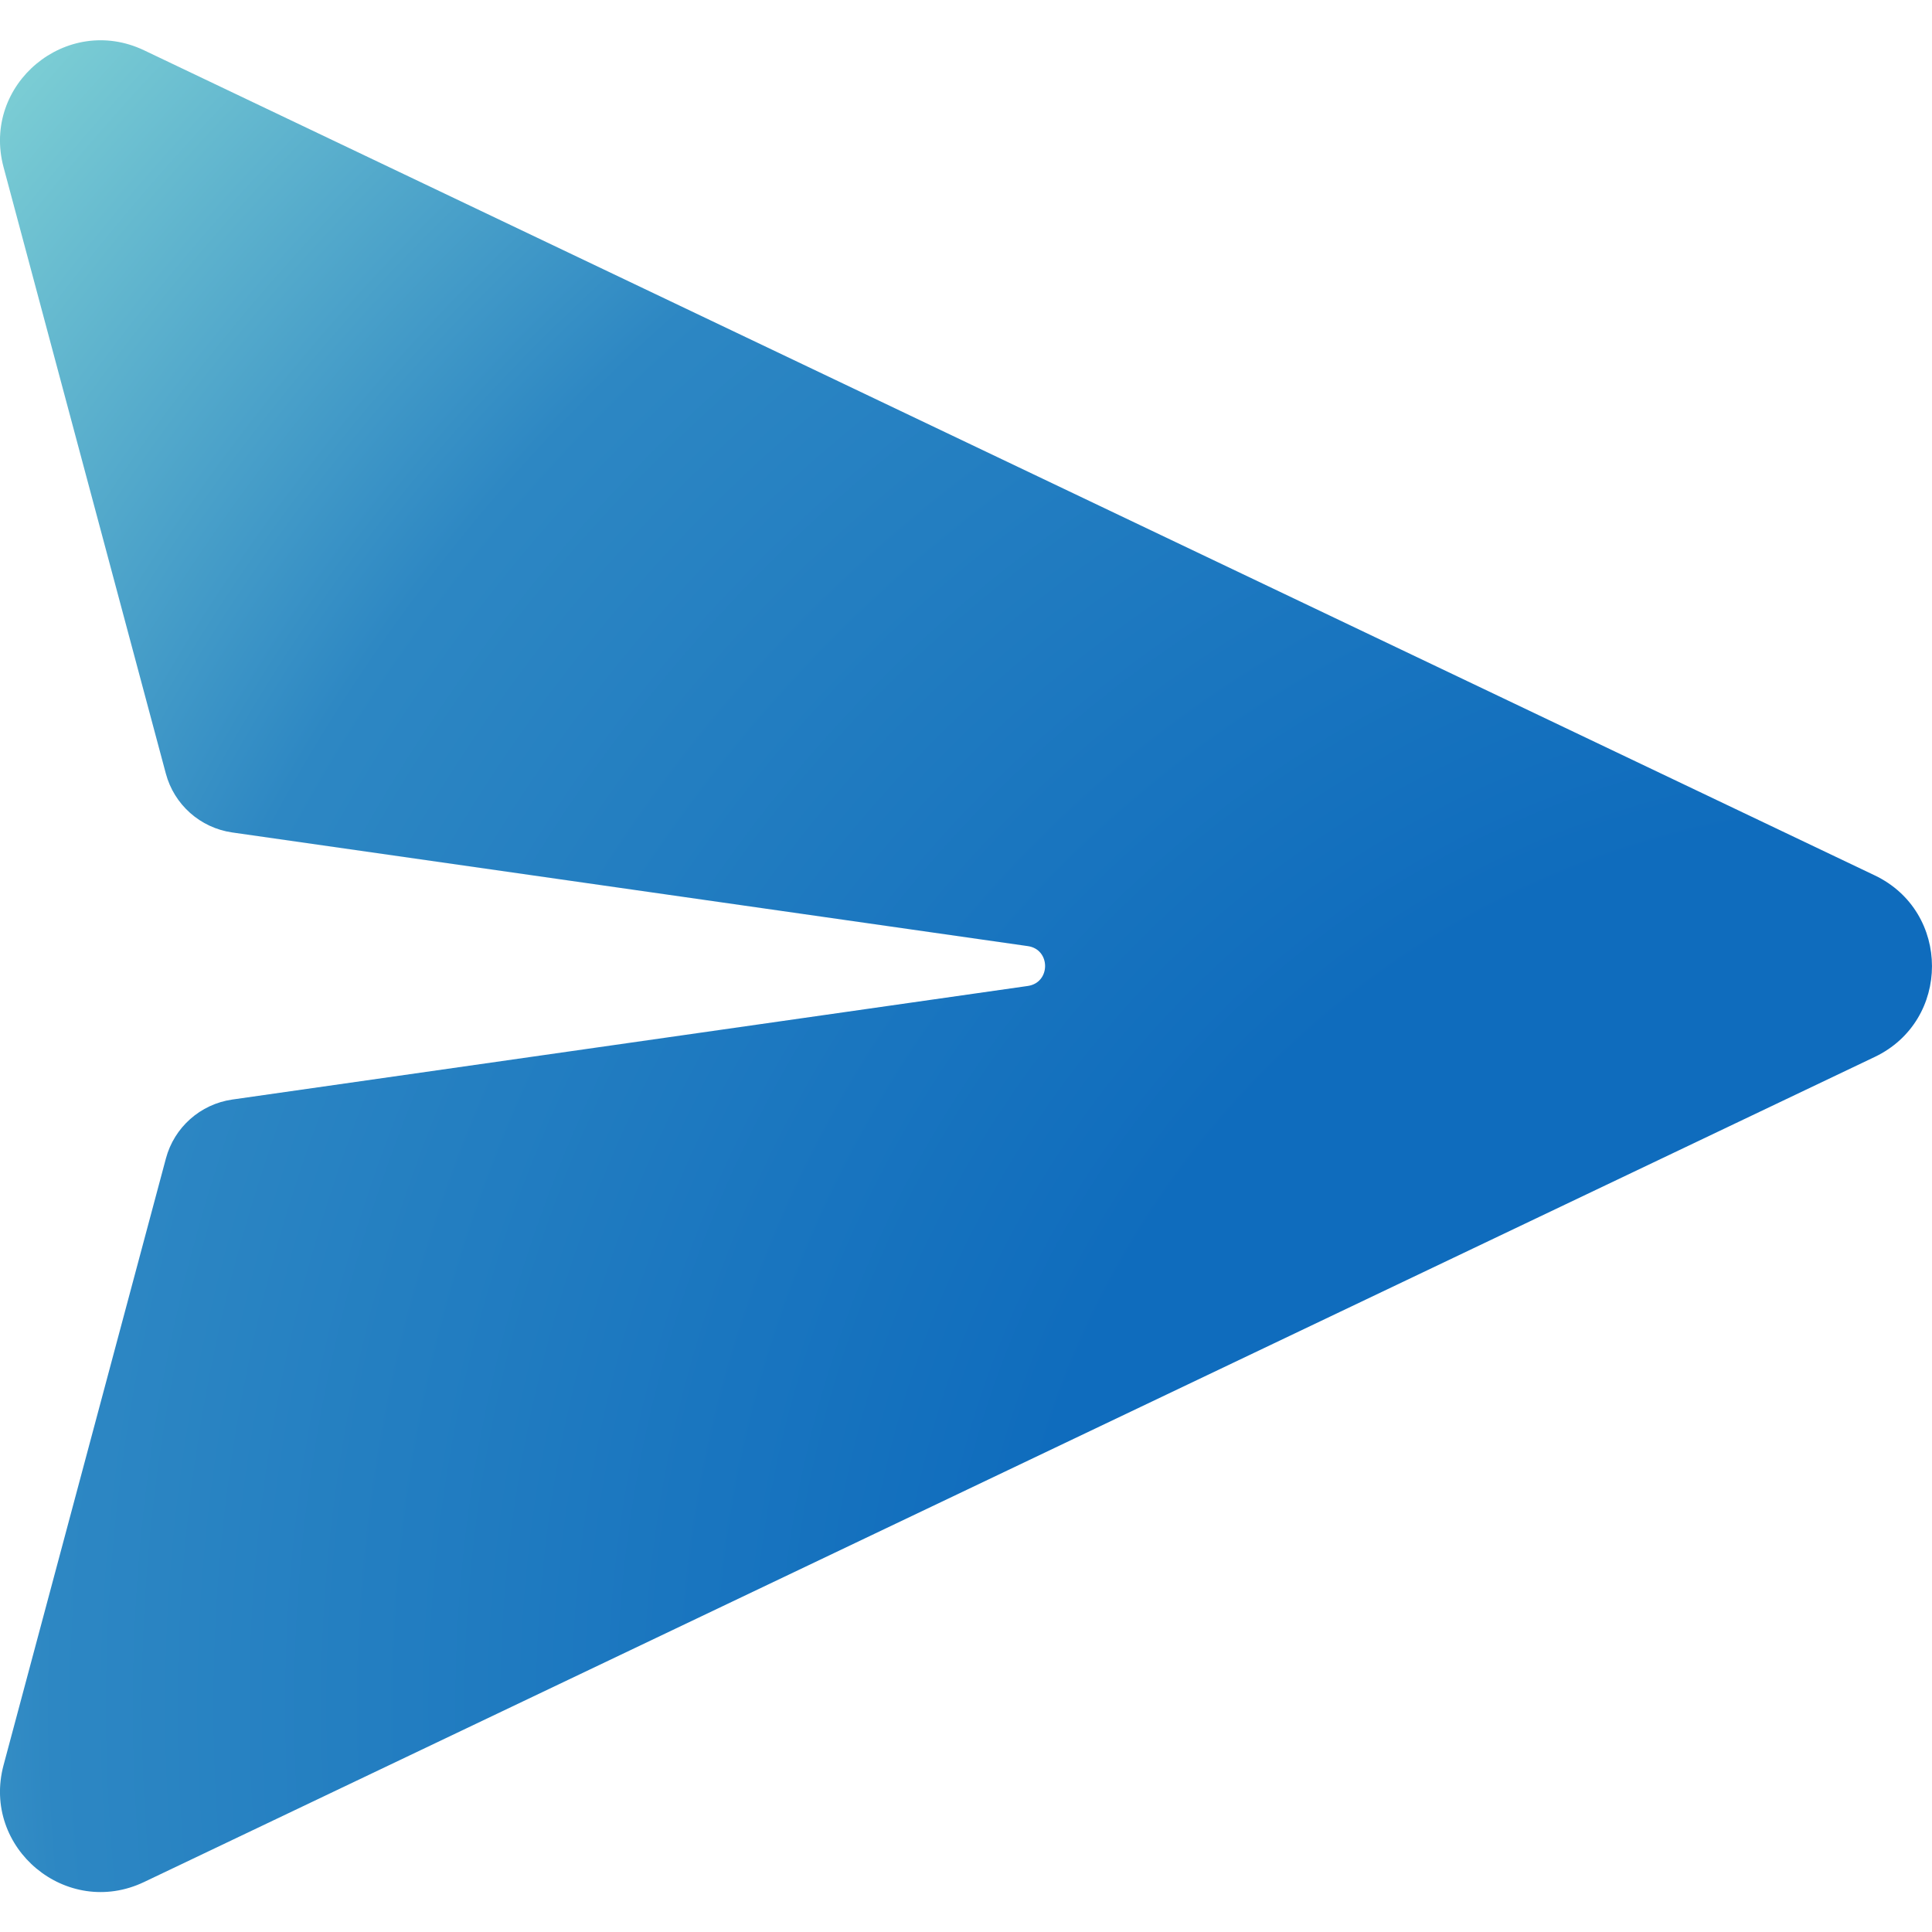
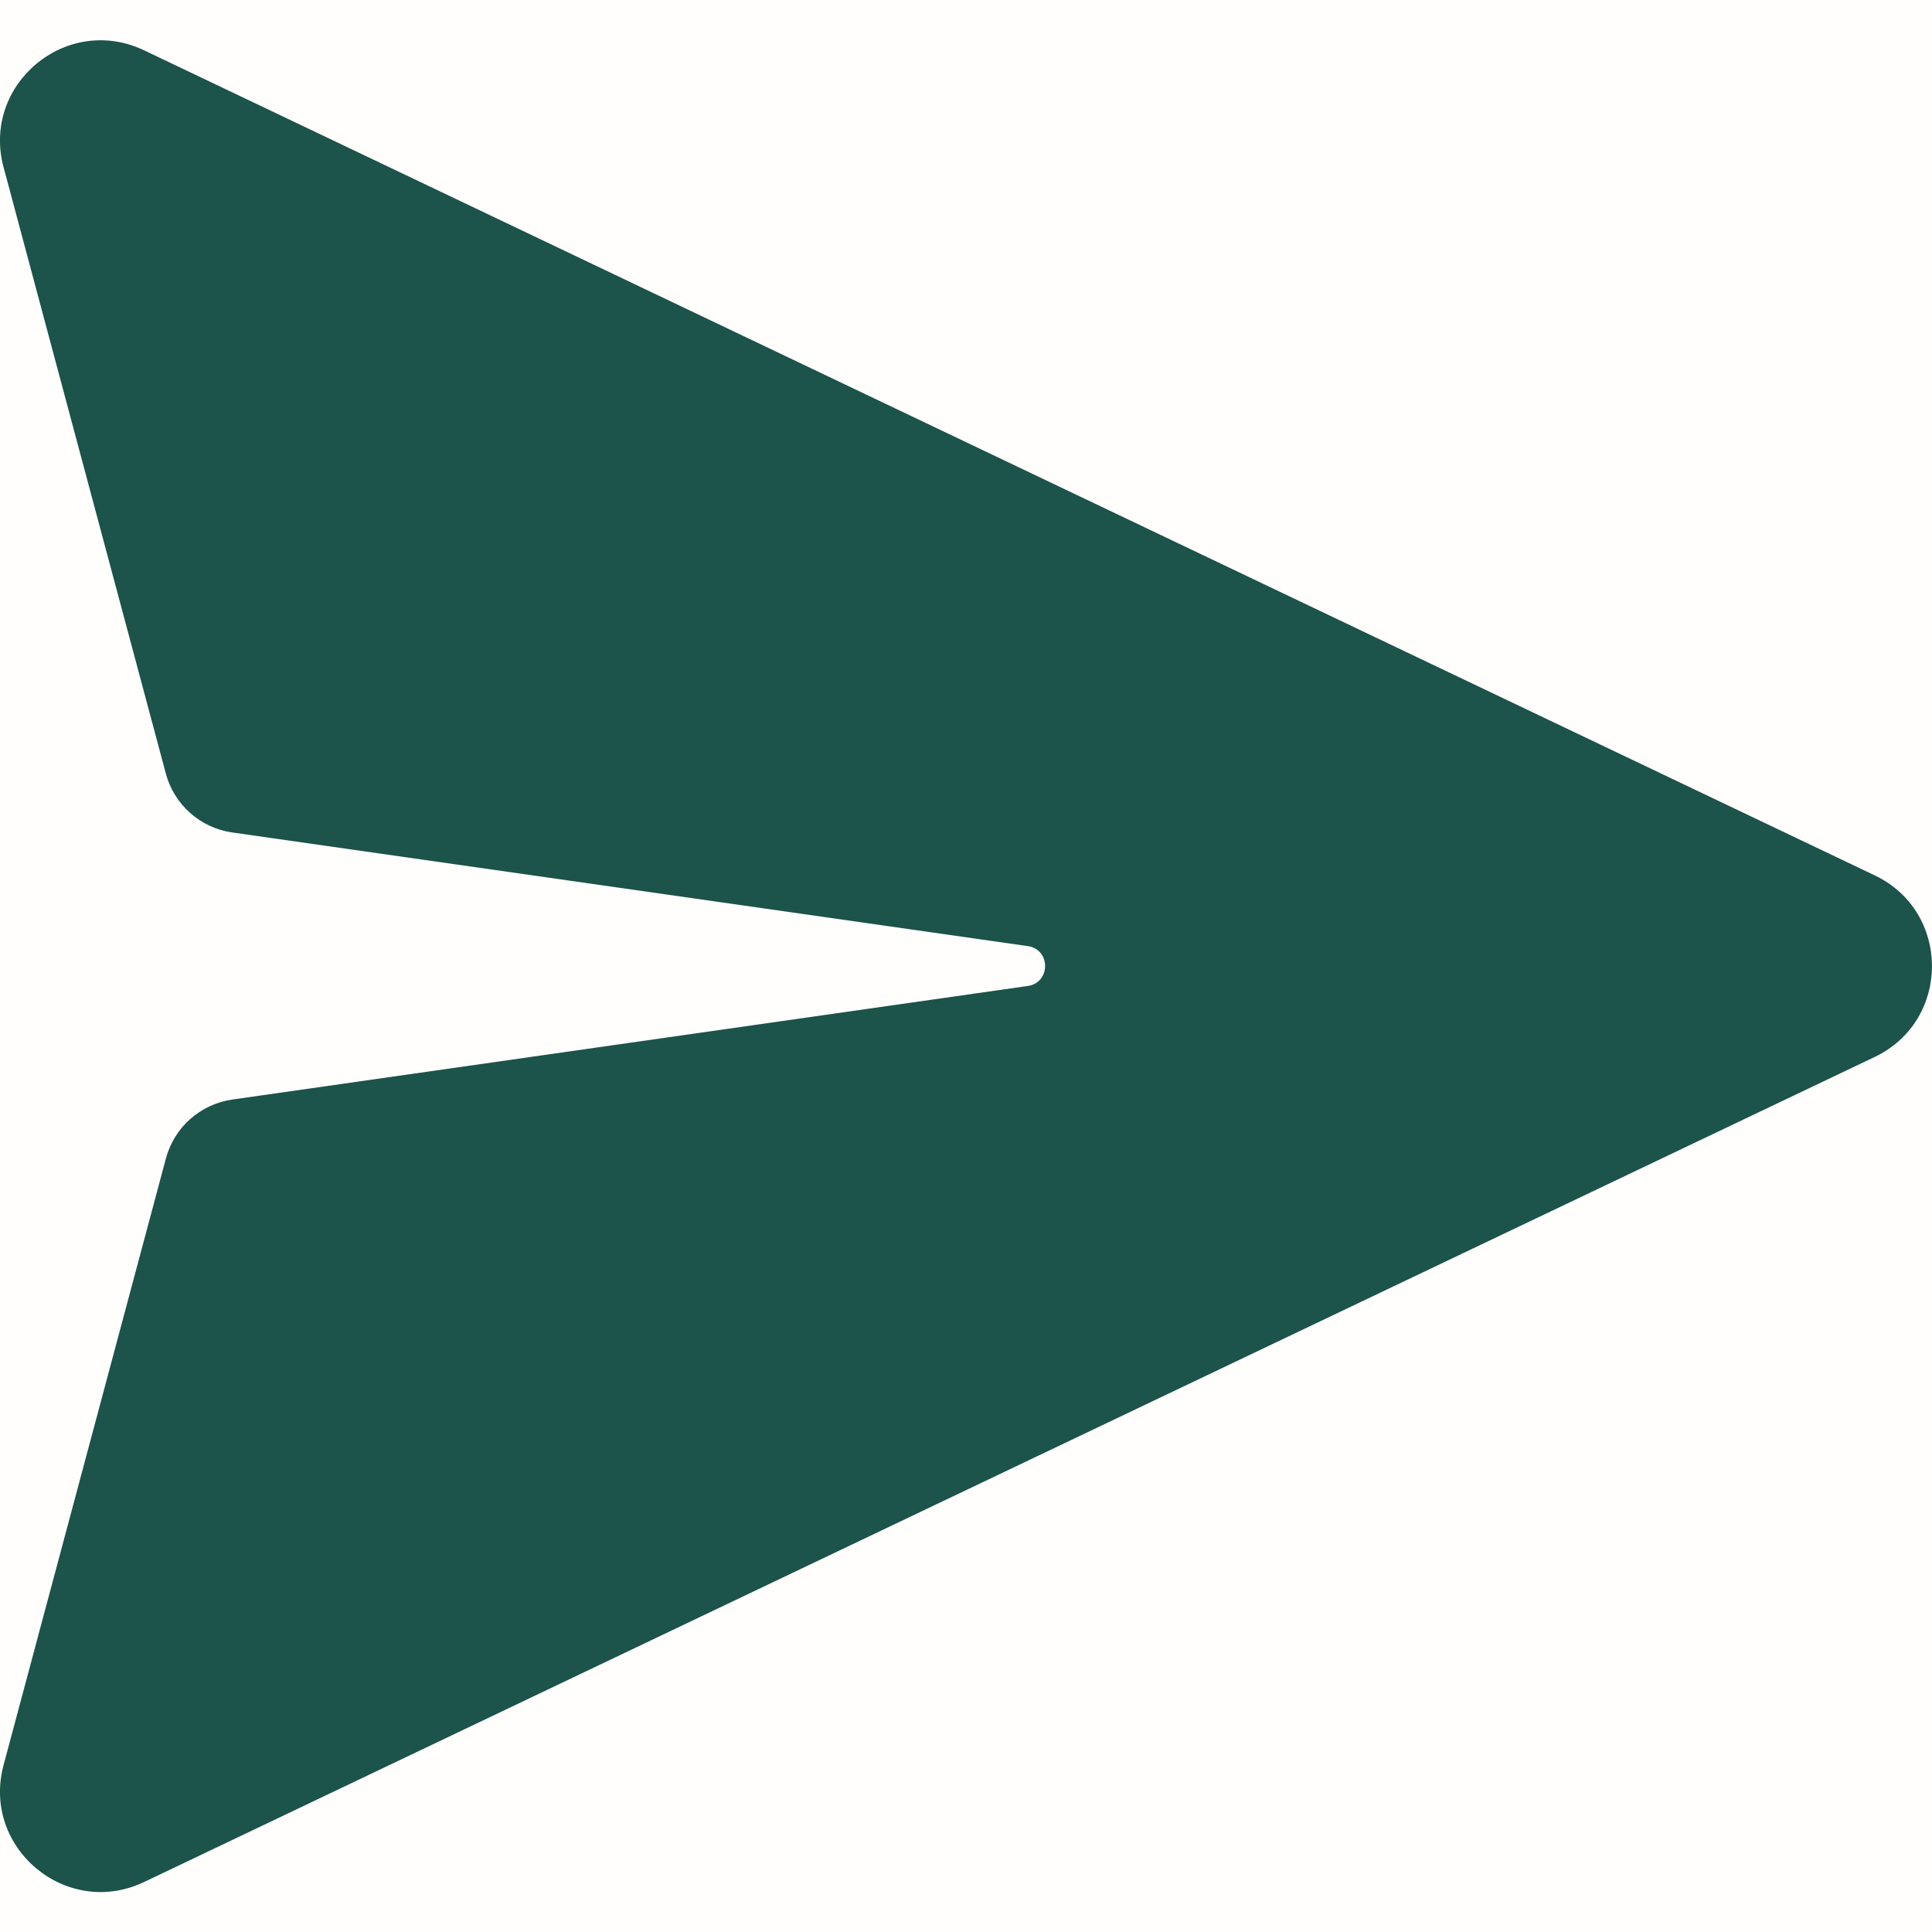
<svg xmlns="http://www.w3.org/2000/svg" width="24" height="24" viewBox="0 0 24 24" fill="none">
-   <path d="M1.79 0.625C0.827 0.166 -0.231 1.046 0.044 2.076L2.06 9.609C2.163 9.996 2.488 10.284 2.884 10.341L12.768 11.753C13.054 11.793 13.054 12.207 12.768 12.248L2.885 13.659C2.489 13.716 2.164 14.004 2.061 14.391L0.044 21.928C-0.231 22.958 0.827 23.838 1.79 23.379L23.288 13.13C24.237 12.678 24.237 11.326 23.288 10.874L1.79 0.625Z" fill="url(#paint0_radial_2280_119090)" />
-   <defs>
-     <radialGradient id="paint0_radial_2280_119090" cx="0" cy="0" r="1" gradientUnits="userSpaceOnUse" gradientTransform="translate(24.0234 21.2469) rotate(-142.006) scale(33.4402 32.3913)">
-       <stop offset="0.336" stop-color="#0F6CBD" />
-       <stop offset="0.703" stop-color="#2D87C3" />
-       <stop offset="1" stop-color="#8DDDD8" />
-     </radialGradient>
-   </defs>
+   <rect width="24" height="24" fill="#FFFEFC" />
+   <path d="M1.79 0.625C0.827 0.166 -0.231 1.046 0.044 2.076L2.06 9.609C2.163 9.996 2.488 10.284 2.884 10.341L12.768 11.753C13.054 11.793 13.054 12.207 12.768 12.248L2.885 13.659C2.489 13.716 2.164 14.004 2.061 14.391L0.044 21.928C-0.231 22.958 0.827 23.838 1.79 23.379L23.288 13.13C24.237 12.678 24.237 11.326 23.288 10.874L1.79 0.625Z" fill="#1C534A" />
</svg>
